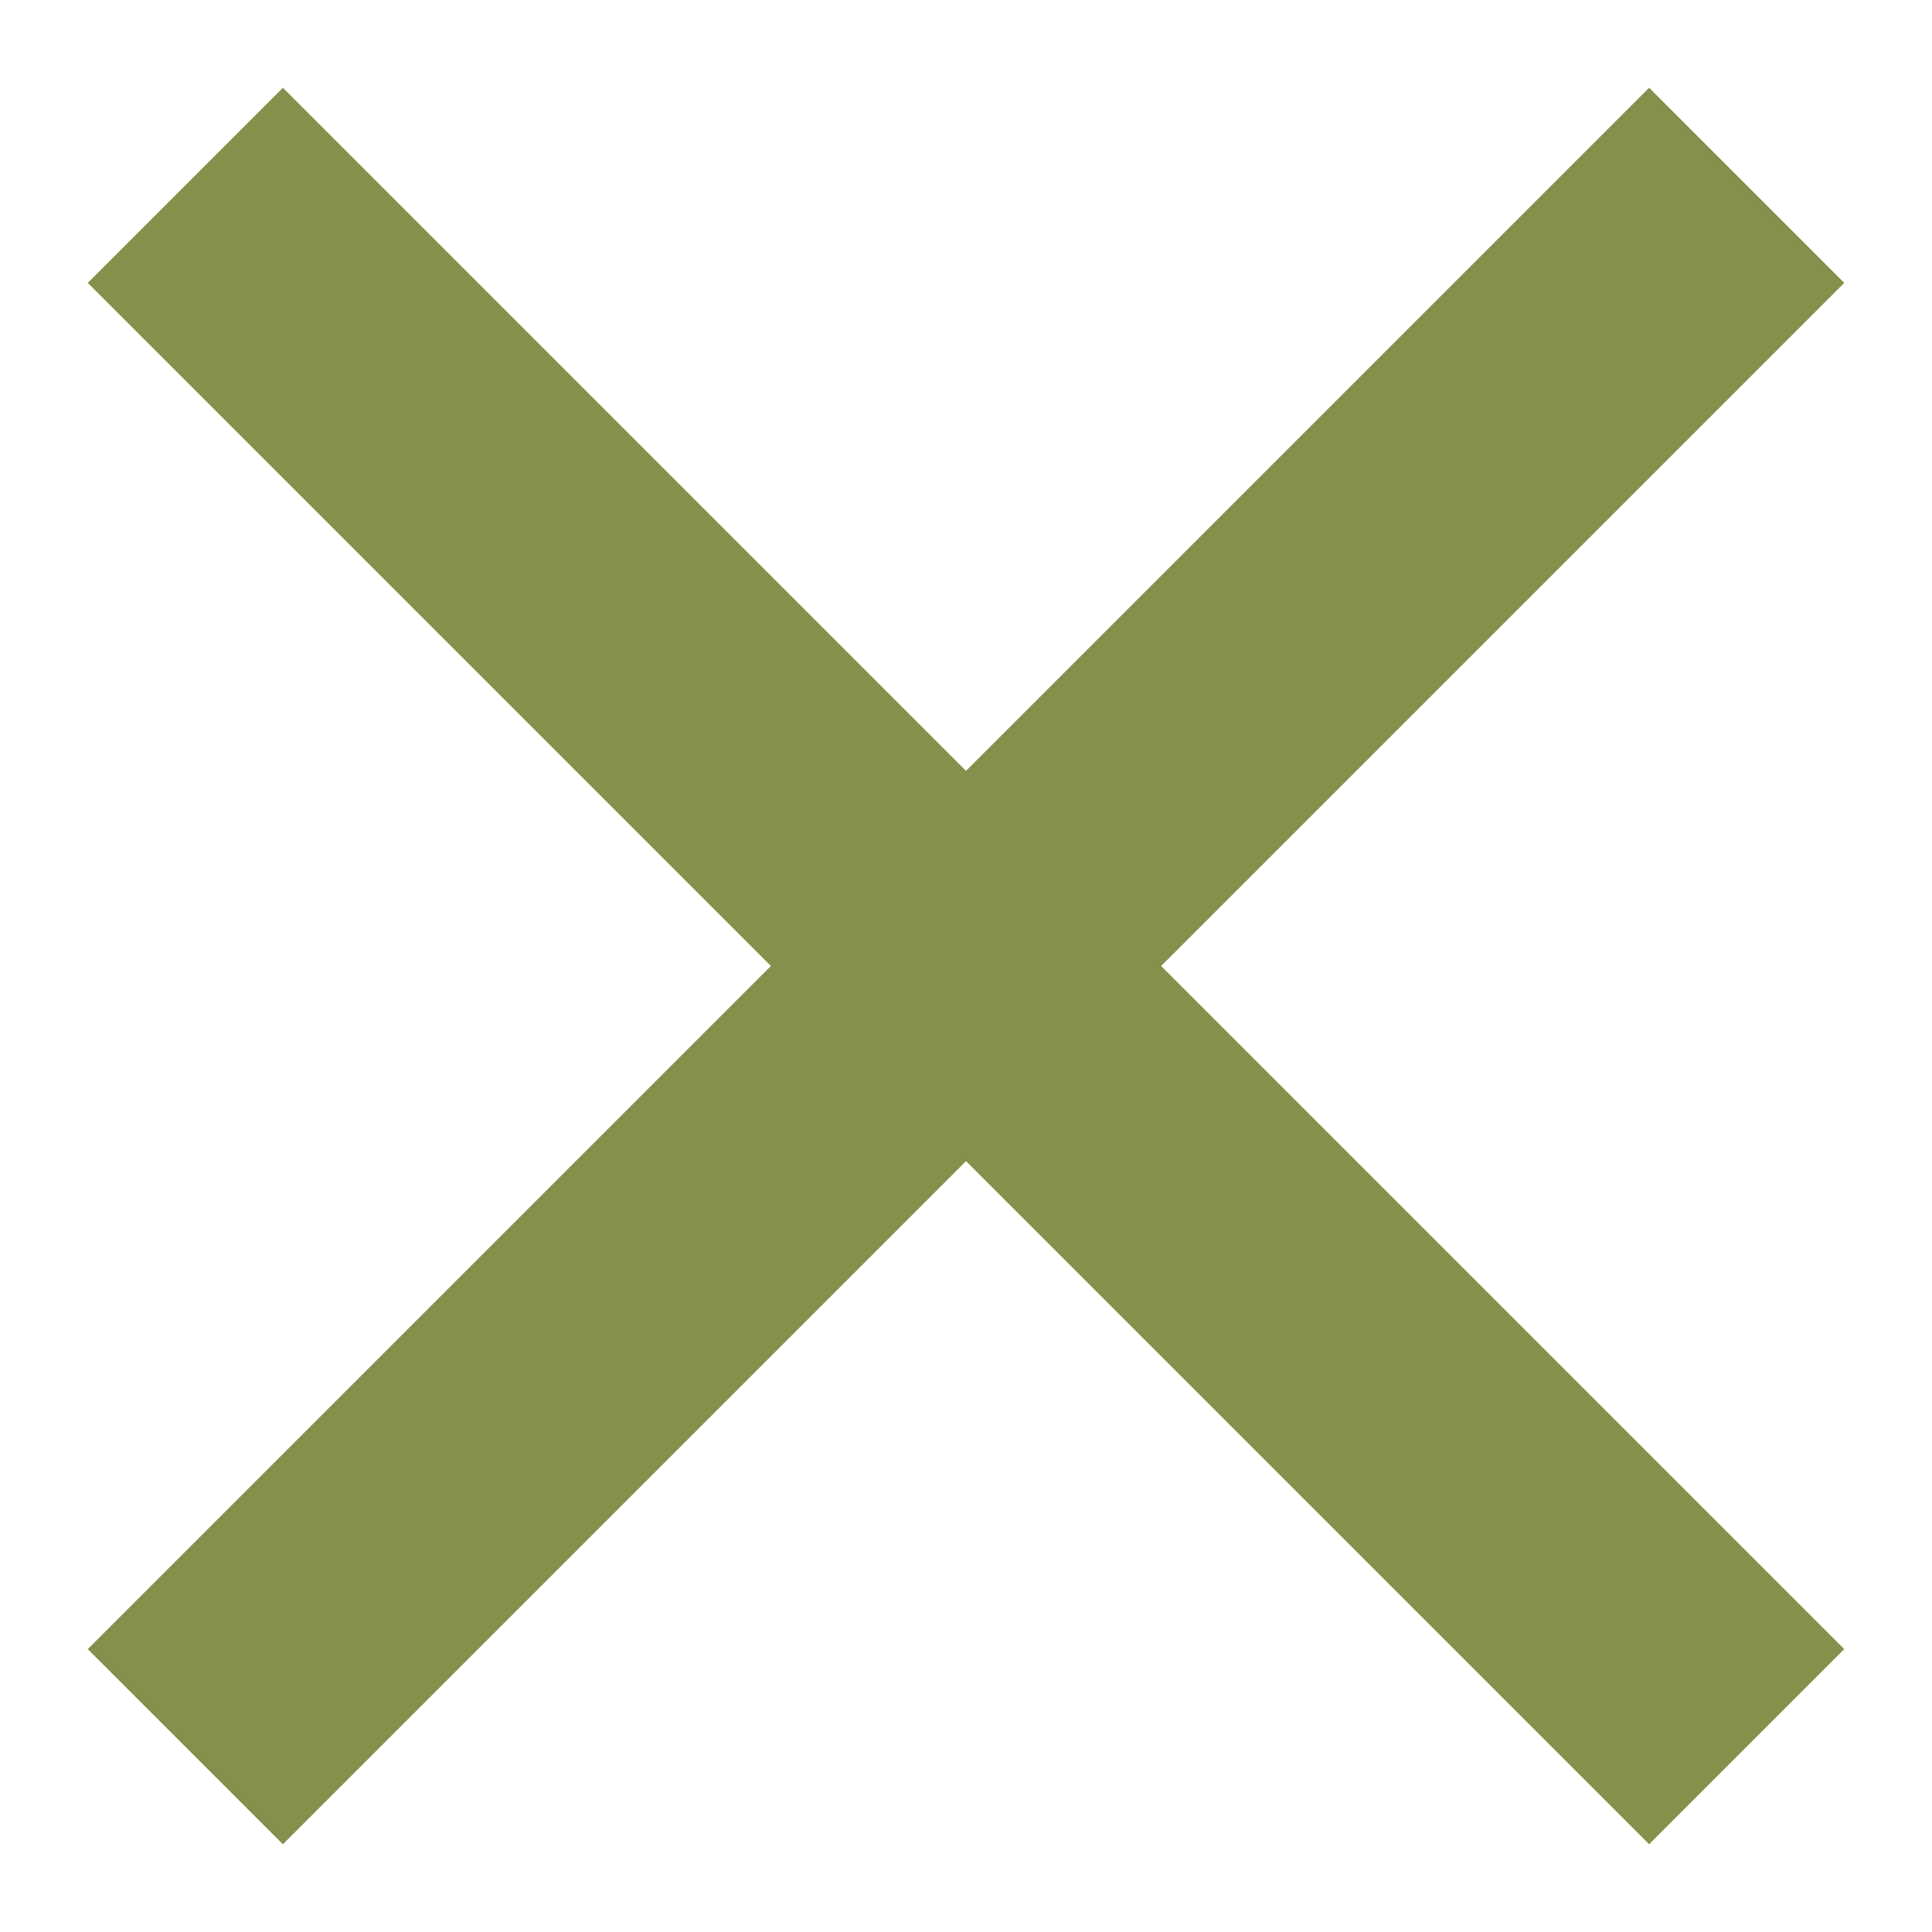
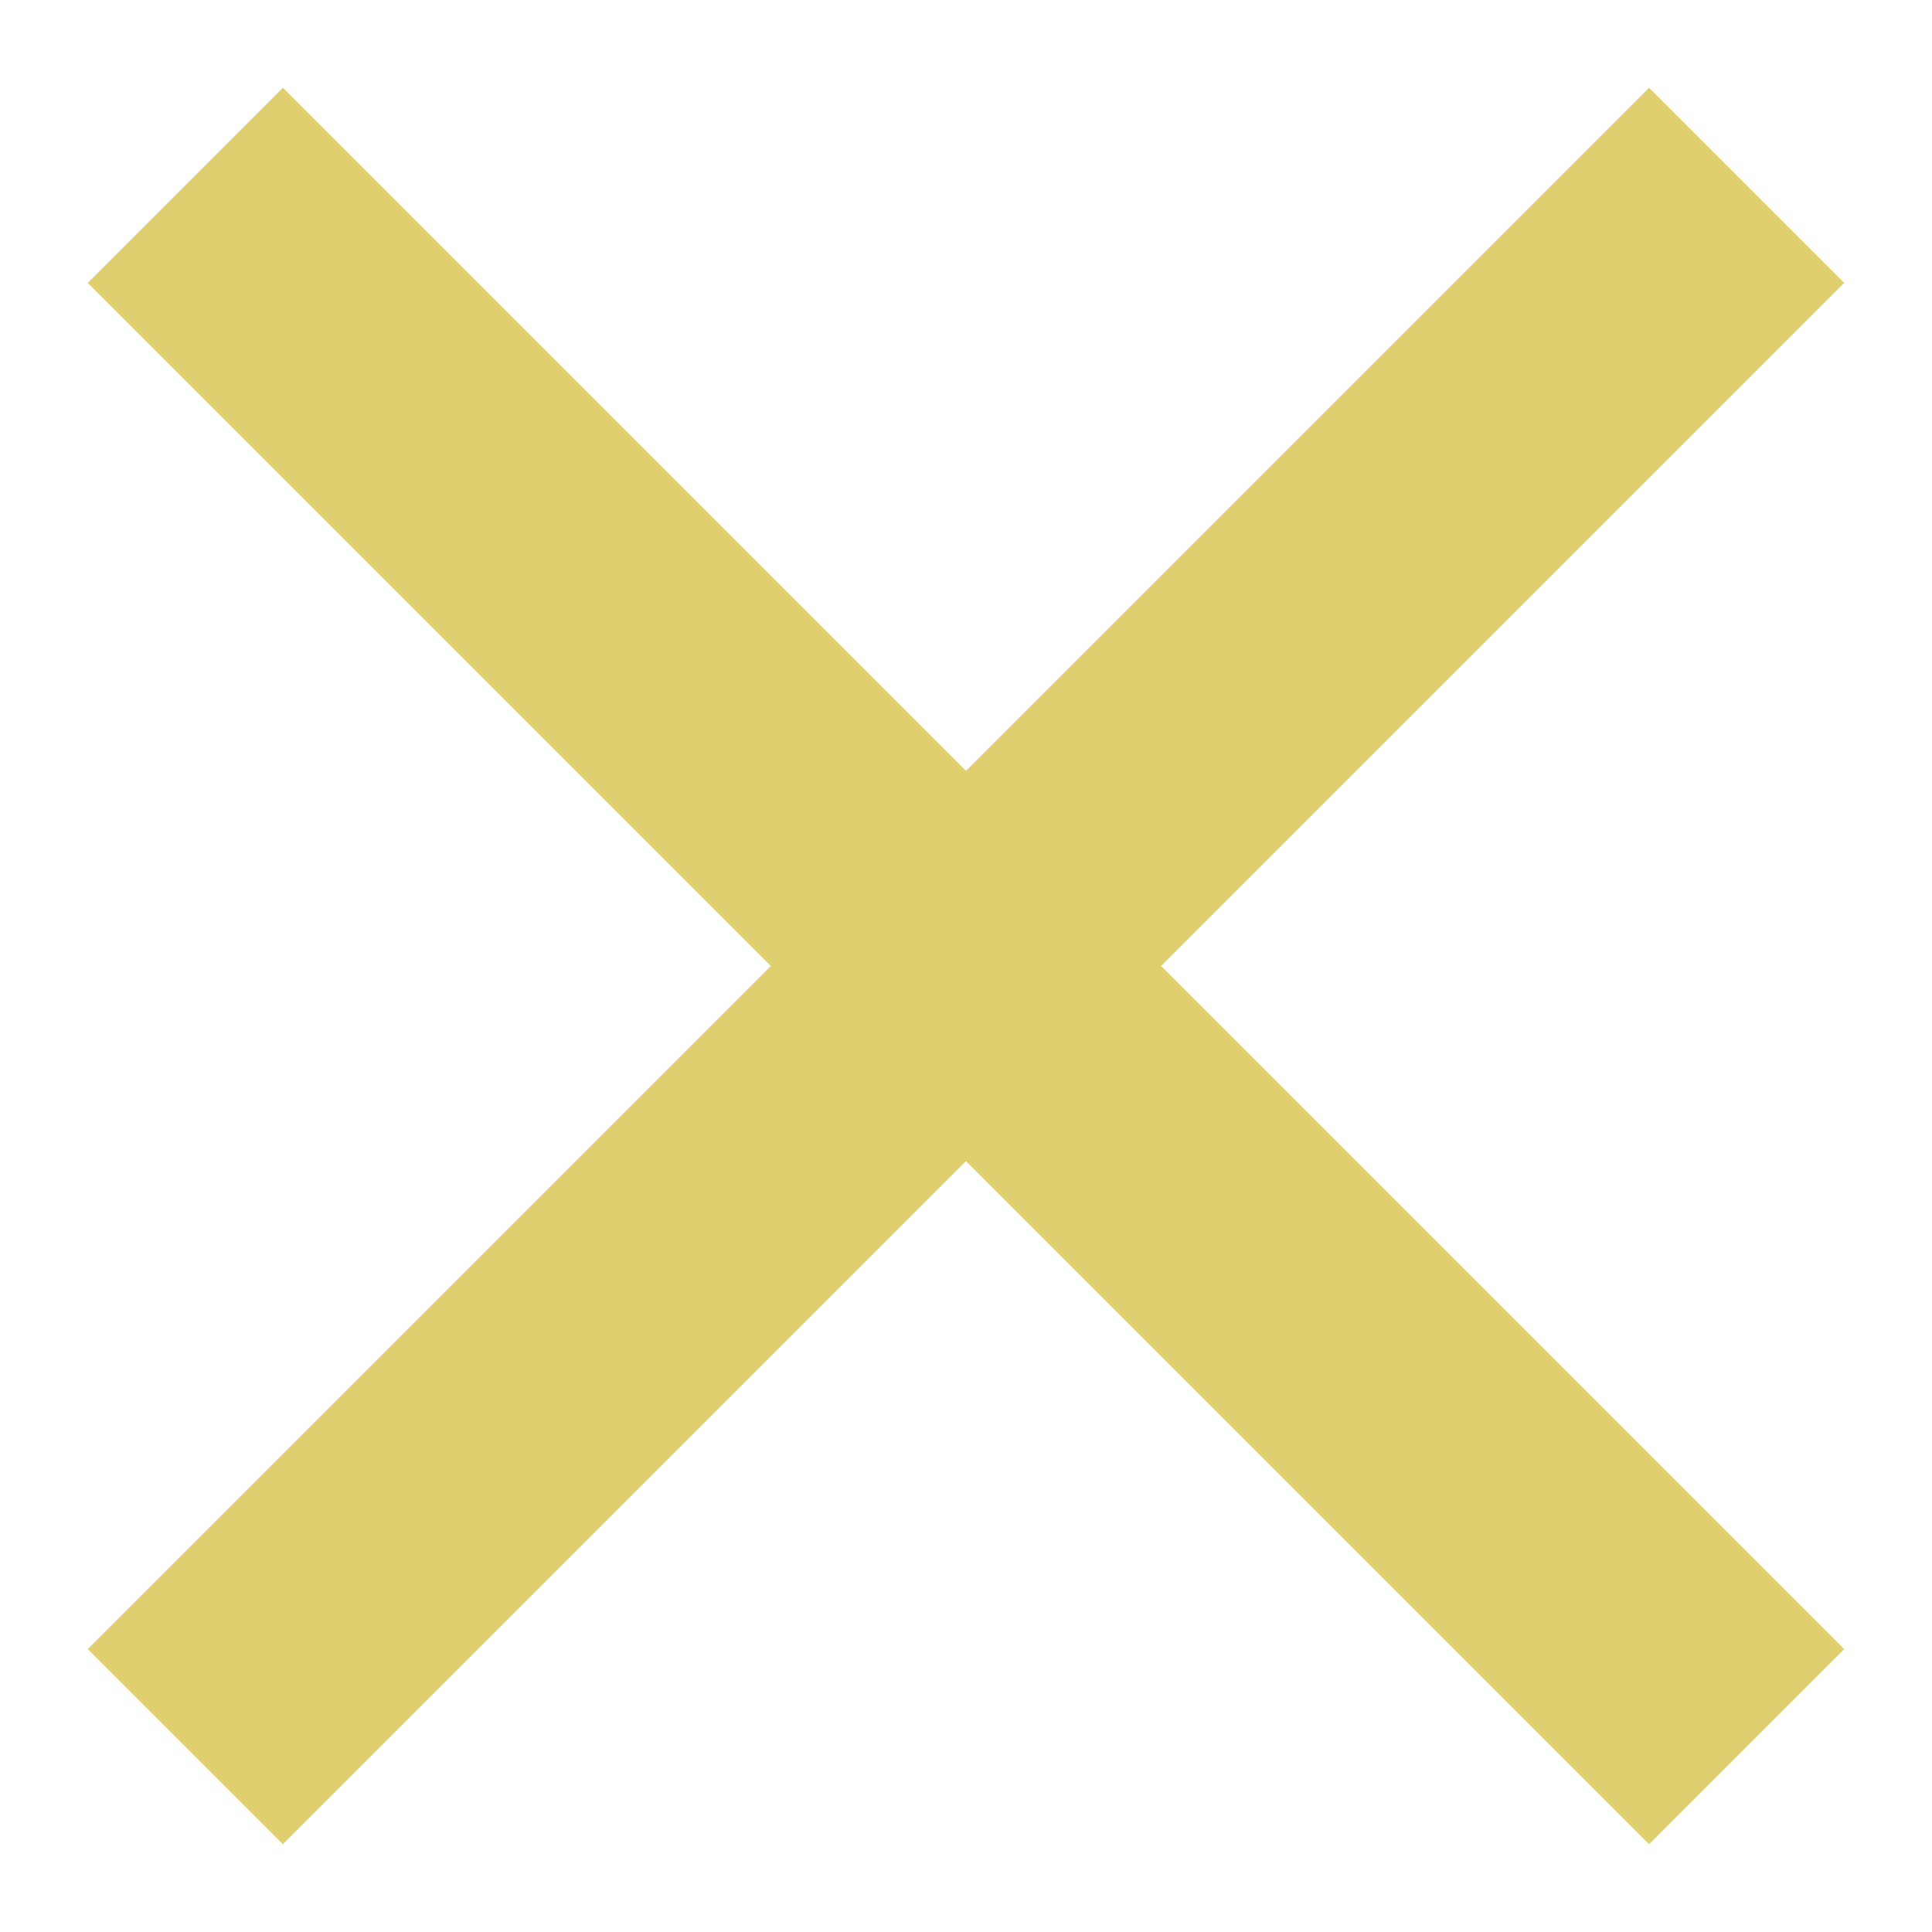
<svg xmlns="http://www.w3.org/2000/svg" width="14" height="14" viewBox="0 0 14 14" fill="none">
-   <path d="M7 5.586L11.95 0.636L13.364 2.05L8.414 7L13.364 11.95L11.95 13.364L7 8.414L2.05 13.364L0.636 11.95L5.586 7L0.636 2.05L2.05 0.636L7 5.586Z" fill="#84904B" />
+   <path d="M7 5.586L11.95 0.636L13.364 2.05L8.414 7L13.364 11.95L11.95 13.364L7 8.414L2.05 13.364L0.636 11.95L5.586 7L0.636 2.05L2.05 0.636L7 5.586Z" fill="#E0CF6F" />
</svg>
